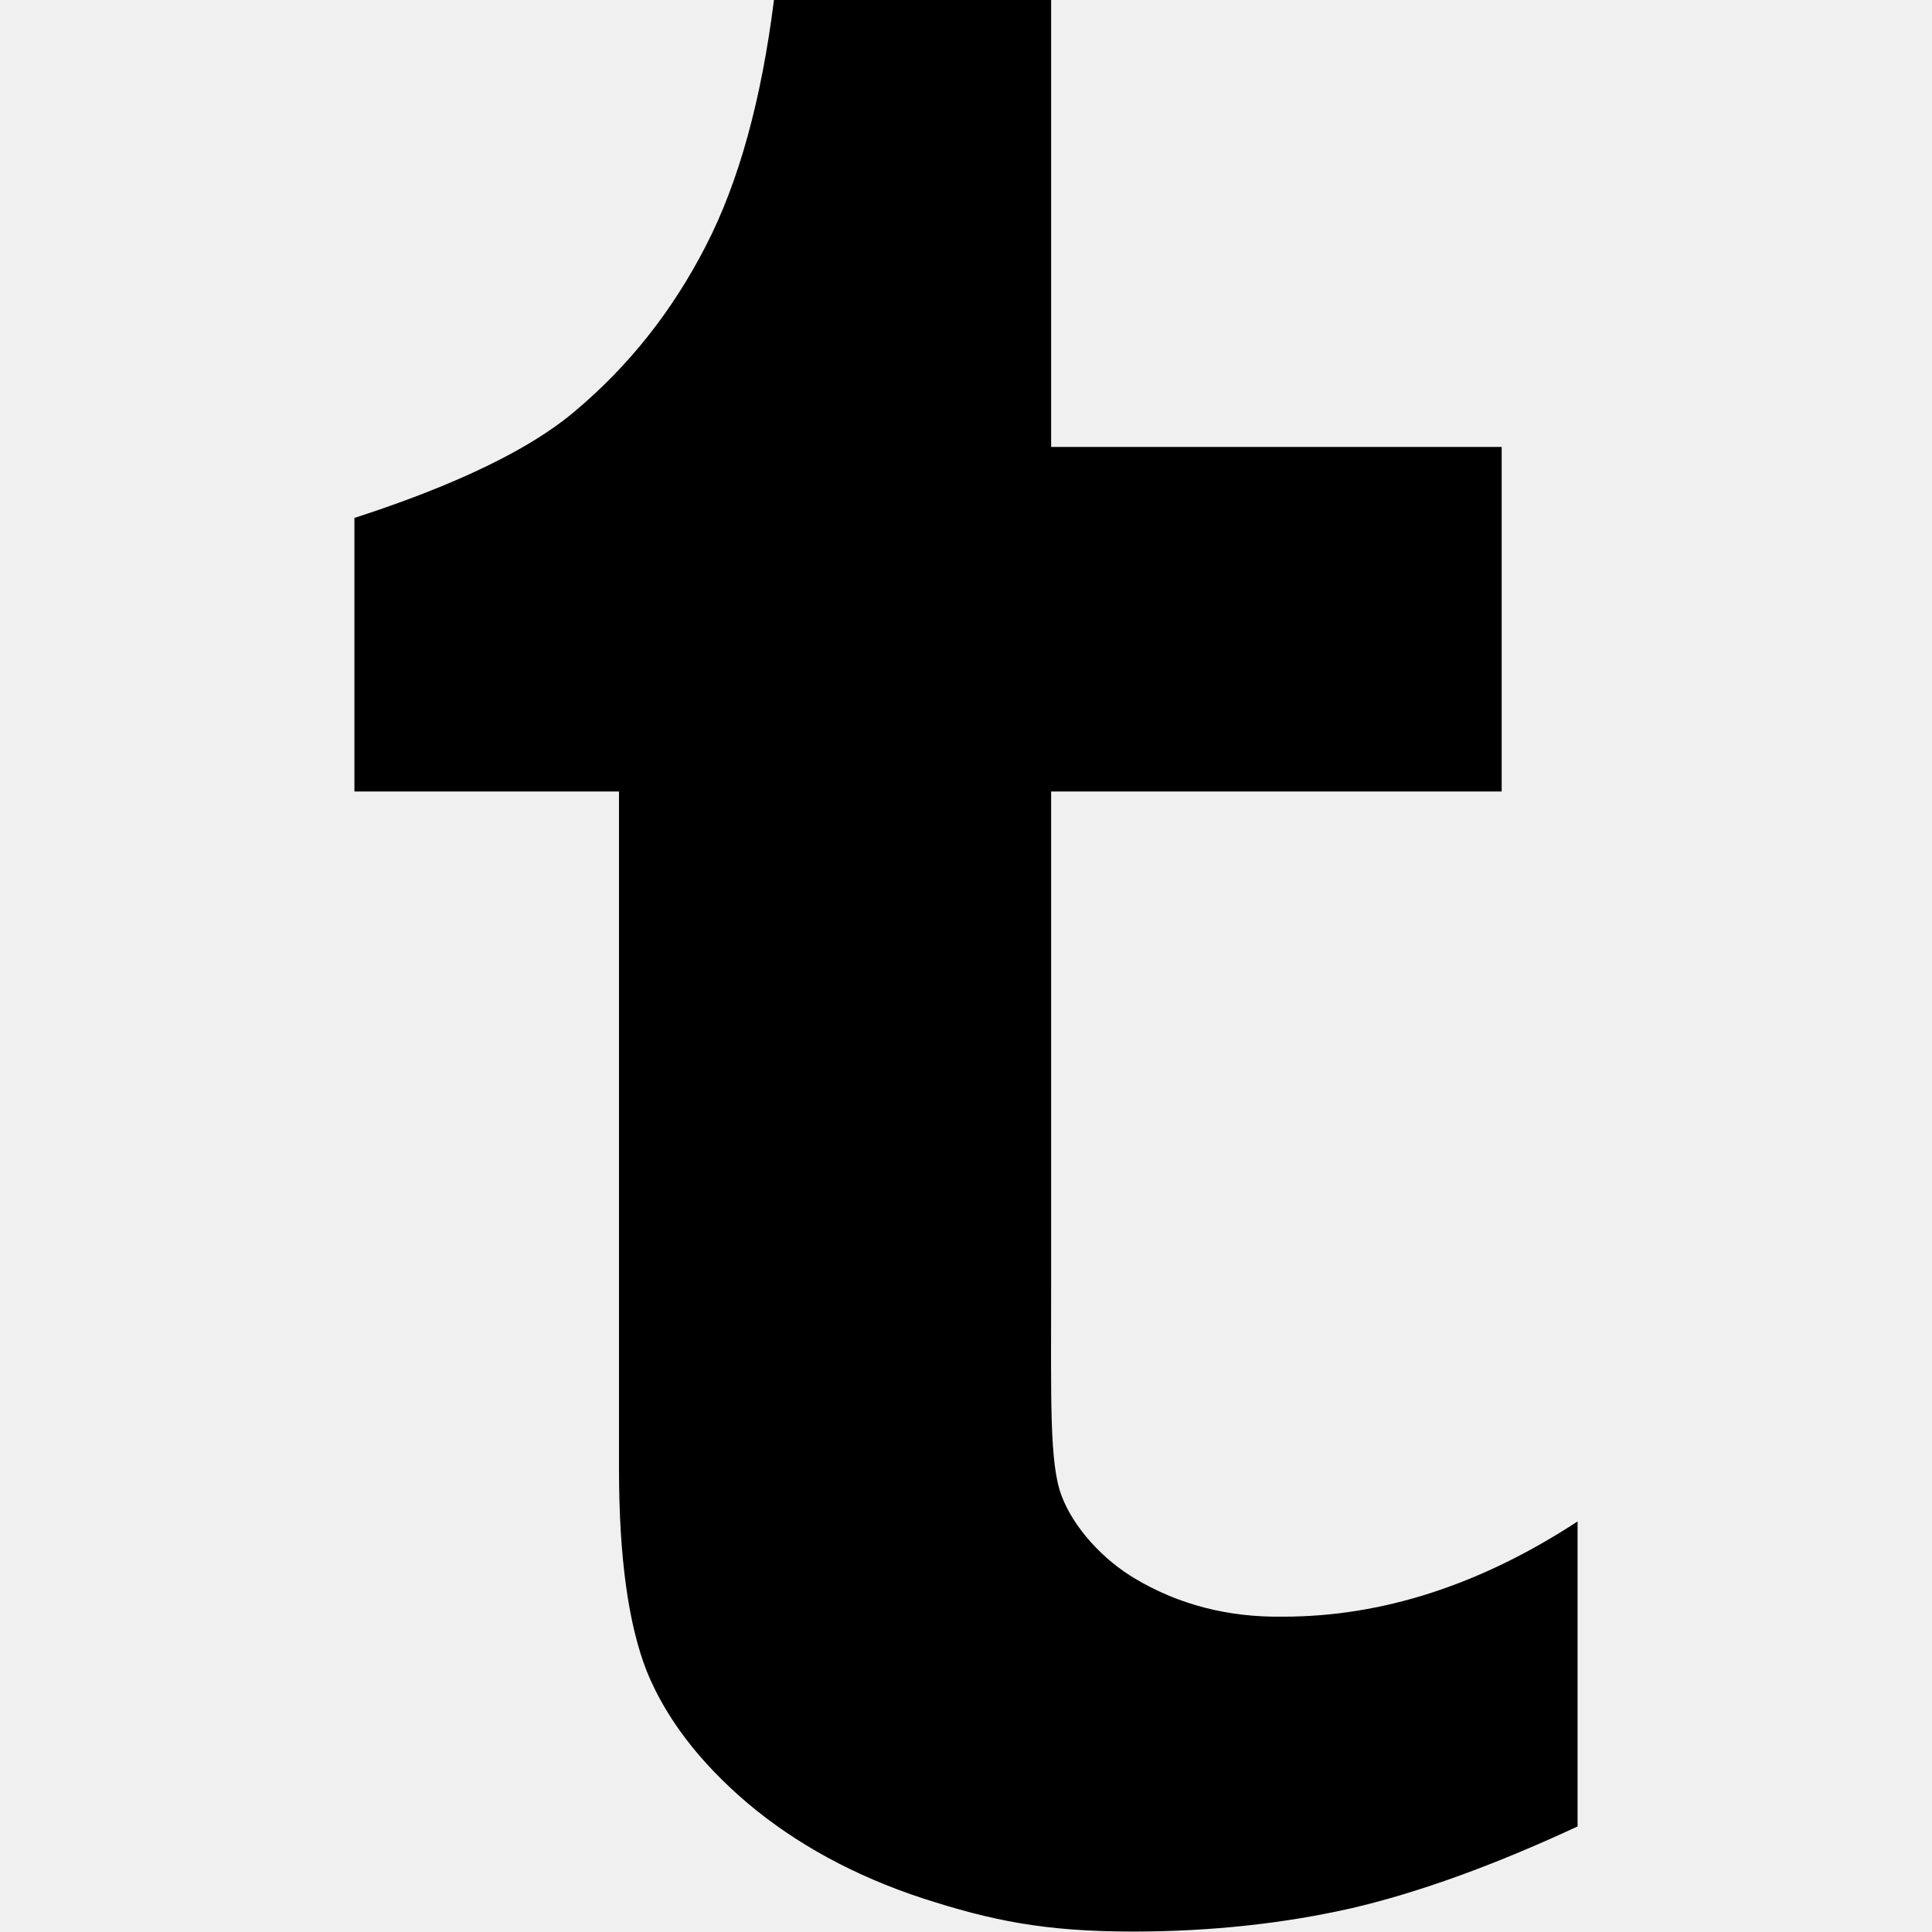
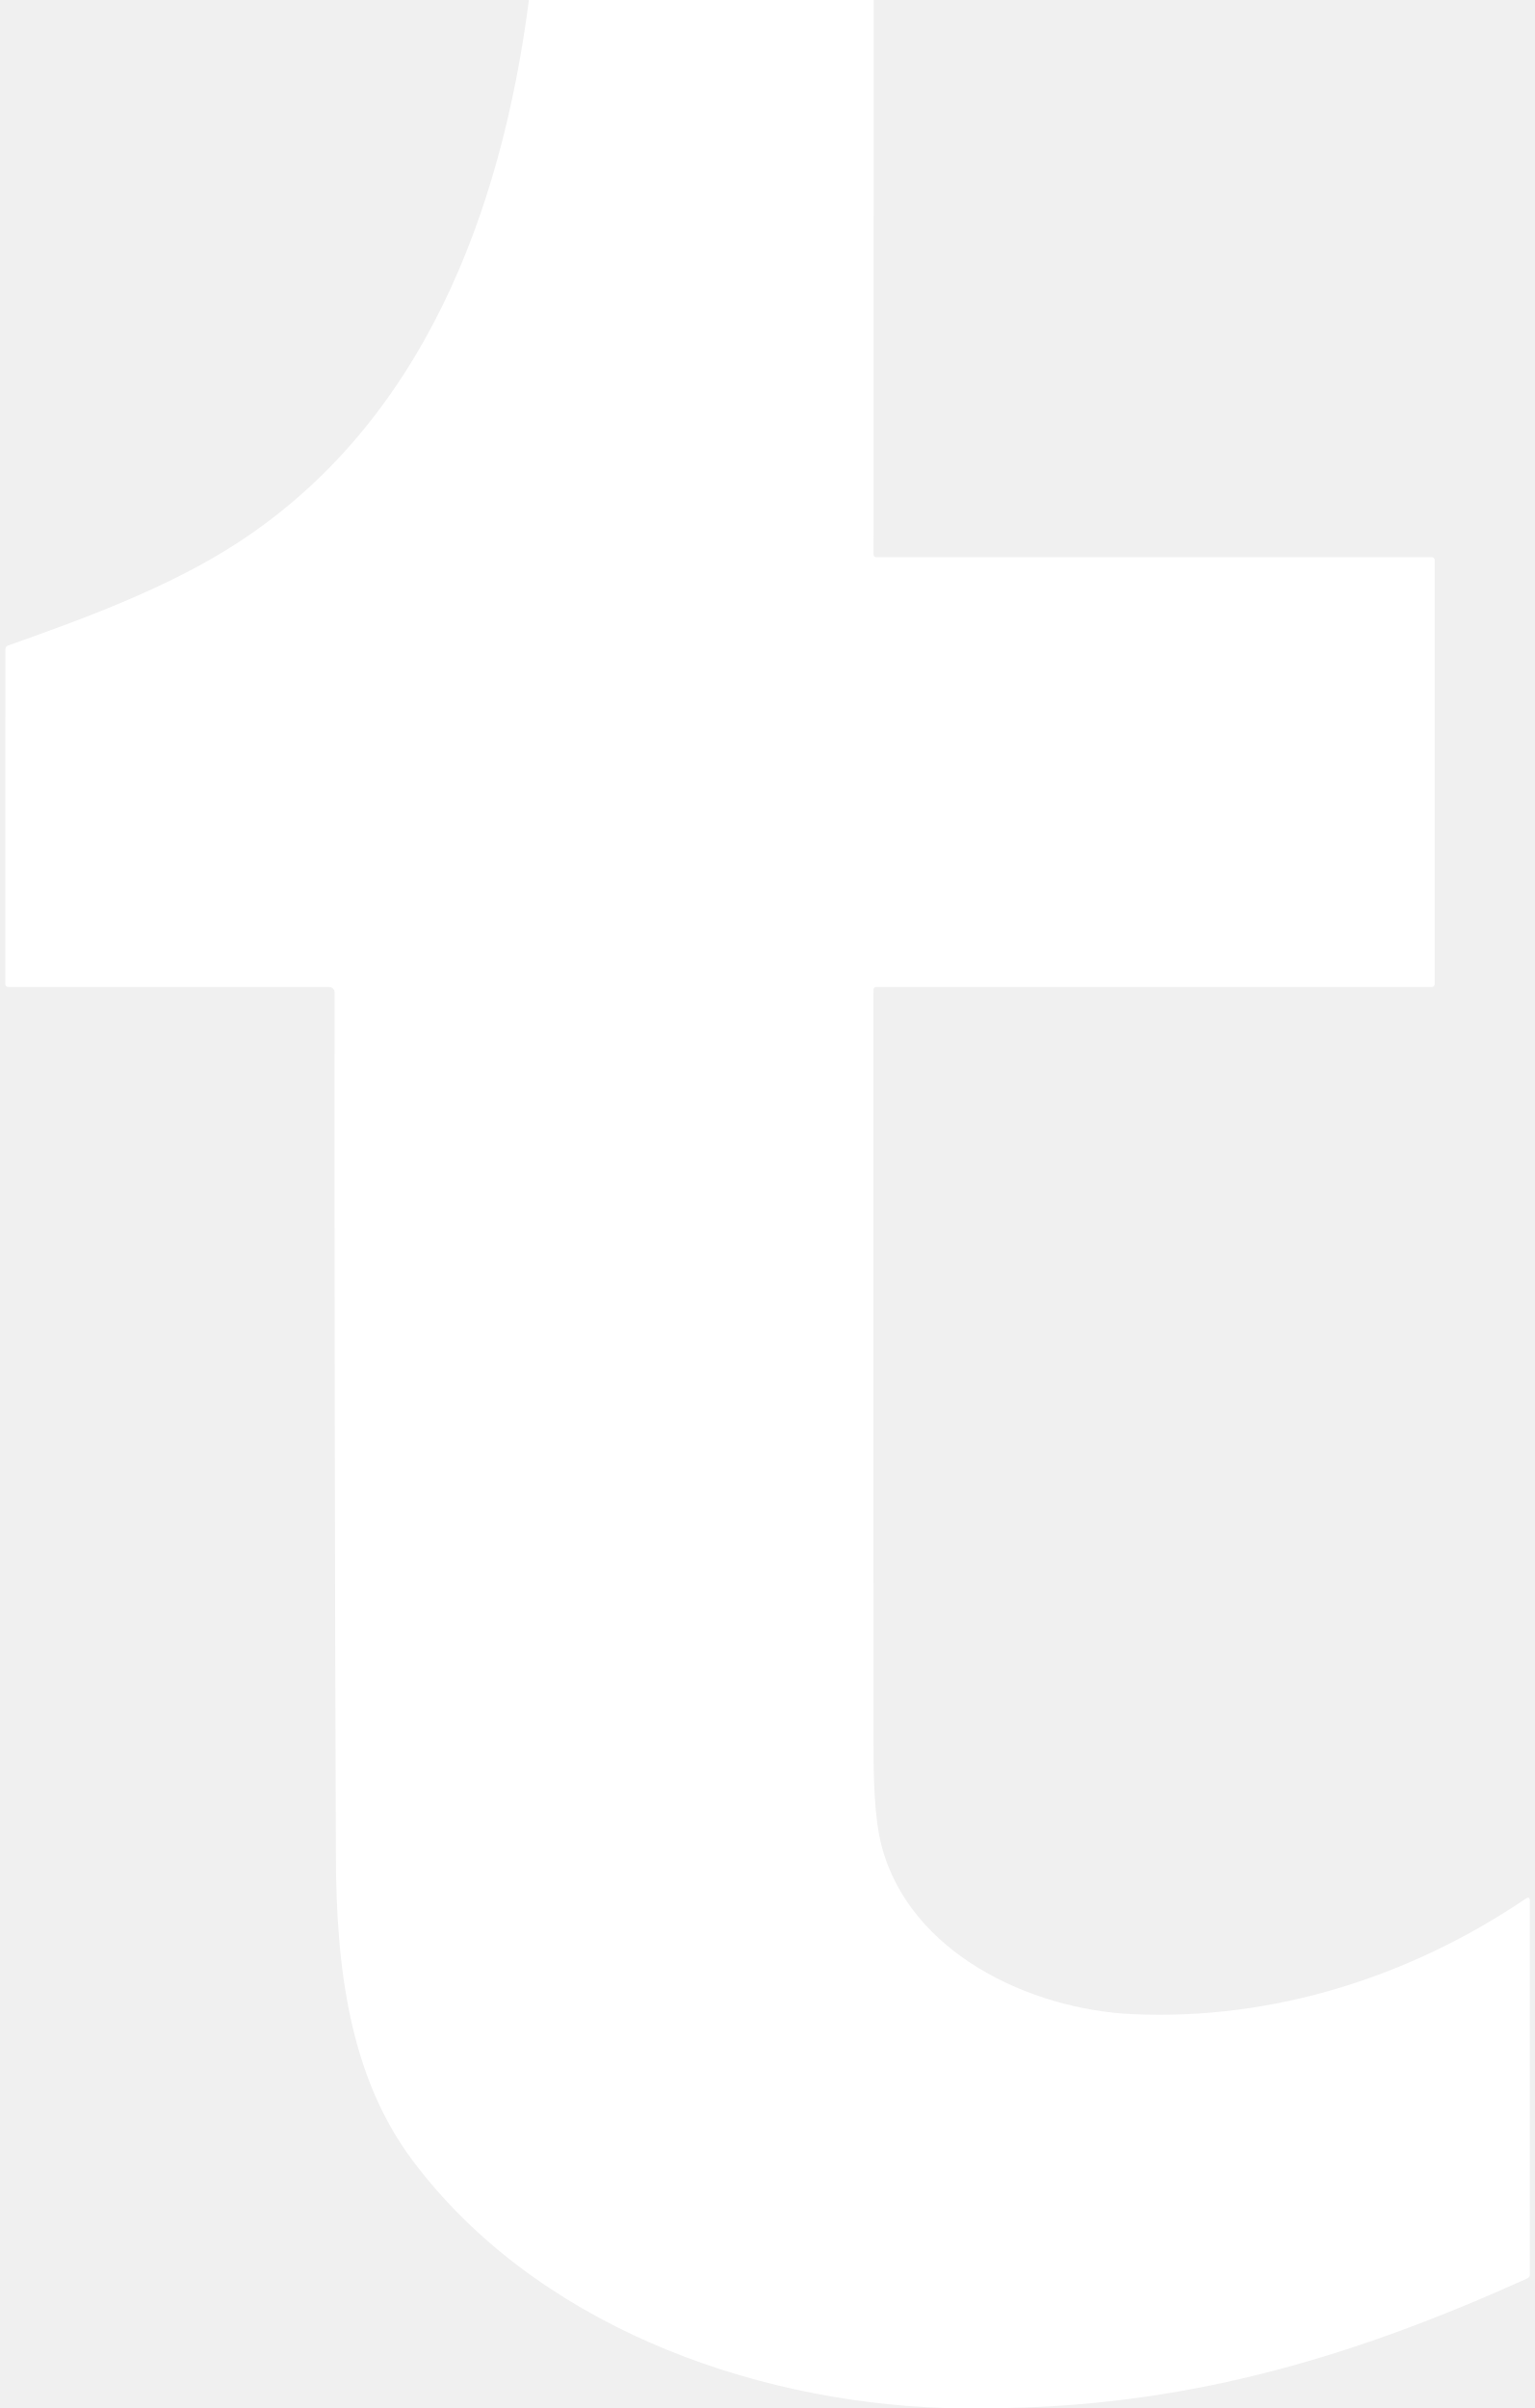
- <svg xmlns="http://www.w3.org/2000/svg" id="Capa_1" style="enable-background:new 0 0 430.1 430.1;" version="1.1" viewBox="0 0 430.1 430.1" xml:space="preserve">
-   <g>
-     <g>
-       <path d="M252.8,351.5c-7.2-4.2-13.9-11.5-16.5-18.6c-2.7-7.1-2.3-21.5-2.3-46.4V176.2h100.3V99.5H234V0h-61.7     c-2.8,22.2-7.8,40.5-15.2,54.8c-7.4,14.4-17.1,26.7-29.3,36.9c-12.1,10.2-31.9,18.1-48.9,23.6v60.9h58.9v150.8     c0,19.7,2.1,34.7,6.2,45.1c4.2,10.3,11.6,20.1,22.4,29.3c10.8,9.1,23.8,16.2,39,21.2c15.2,4.9,26.9,7.4,46.8,7.4     c17.4,0,33.7-1.8,48.7-5.2c15-3.5,31.8-9.6,50.3-18.2v-67.9c-21.7,14.2-43.6,21.2-65.5,21.2C273.4,360.1,262.4,357.2,252.8,351.5     z" id="Tumblr" />
-     </g>
-   </g>
+ <svg xmlns="http://www.w3.org/2000/svg" version="1.1" viewBox="0 0 274 430">
+   <path fill="#ffffff" d="   M 94.47 -0.01   L 156.06 0.00   L 156.02 99.01   A 0.49 0.48 90.0 0 0 156.50 99.50   L 255.75 99.50   A 0.50 0.50 0.0 0 1 256.25 100.00   L 256.25 175.75   A 0.50 0.50 0.0 0 1 255.75 176.25   L 156.50 176.25   A 0.49 0.49 0.0 0 0 156.01 176.74   Q 155.98 244.03 156.02 311.31   C 156.02 317.00 156.11 324.52 157.47 329.65   C 162.52 348.79 184.02 358.83 202.26 359.67   C 227.37 360.82 251.88 353.02 272.56 339.02   Q 273.25 338.56 273.25 339.50   L 273.25 406.25   A 0.85 0.60 -16.4 0 1 272.75 406.88   C 242.58 420.51 213.70 429.30 179.94 430.00   L 168.69 430.00   C 133.42 428.84 95.41 414.77 73.70 385.81   C 62.32 370.63 60.06 351.06 59.99 331.44   Q 59.71 254.00 59.76 177.19   A 1.01 0.94 -0.0 0 0 58.75 176.25   L 1.50 176.25   A 0.55 0.50 0.0 0 1 0.95 175.75   L 0.96 115.94   A 0.70 0.70 -10.2 0 1 1.42 115.28   C 14.10 110.77 29.73 105.19 42.32 97.01   C 75.56 75.45 89.59 37.77 94.47 -0.01   Z" />
</svg>
